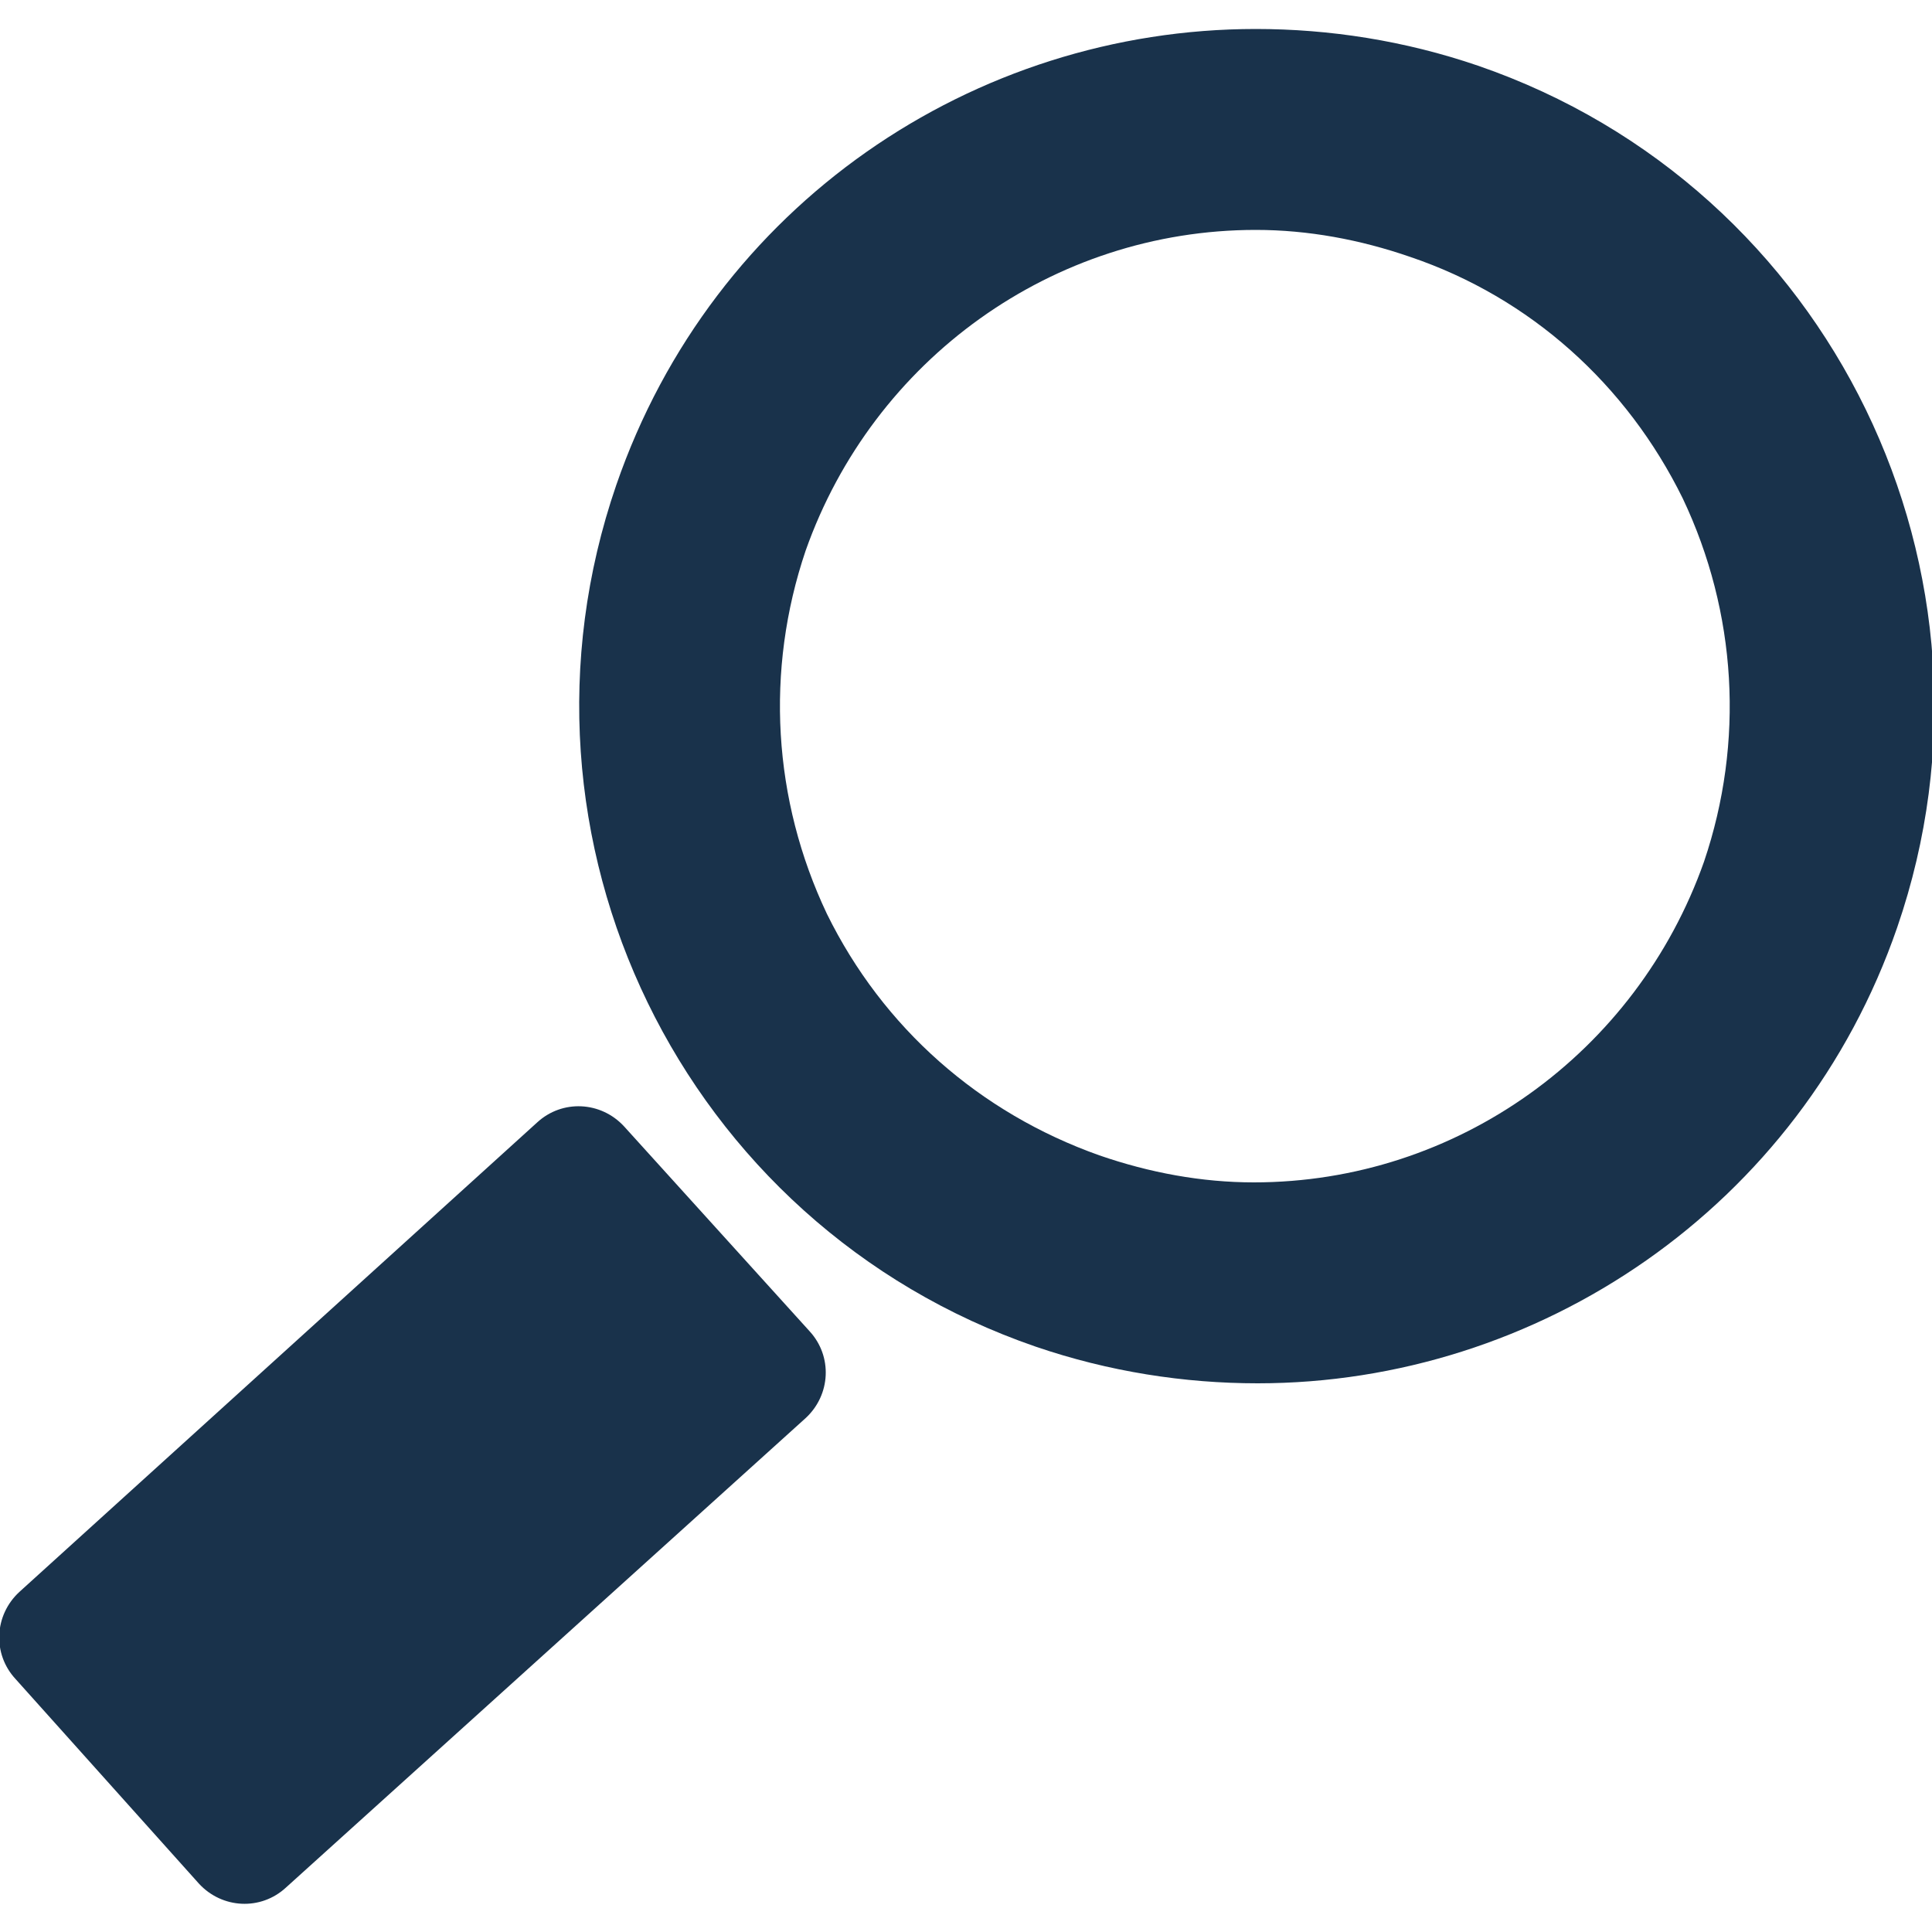
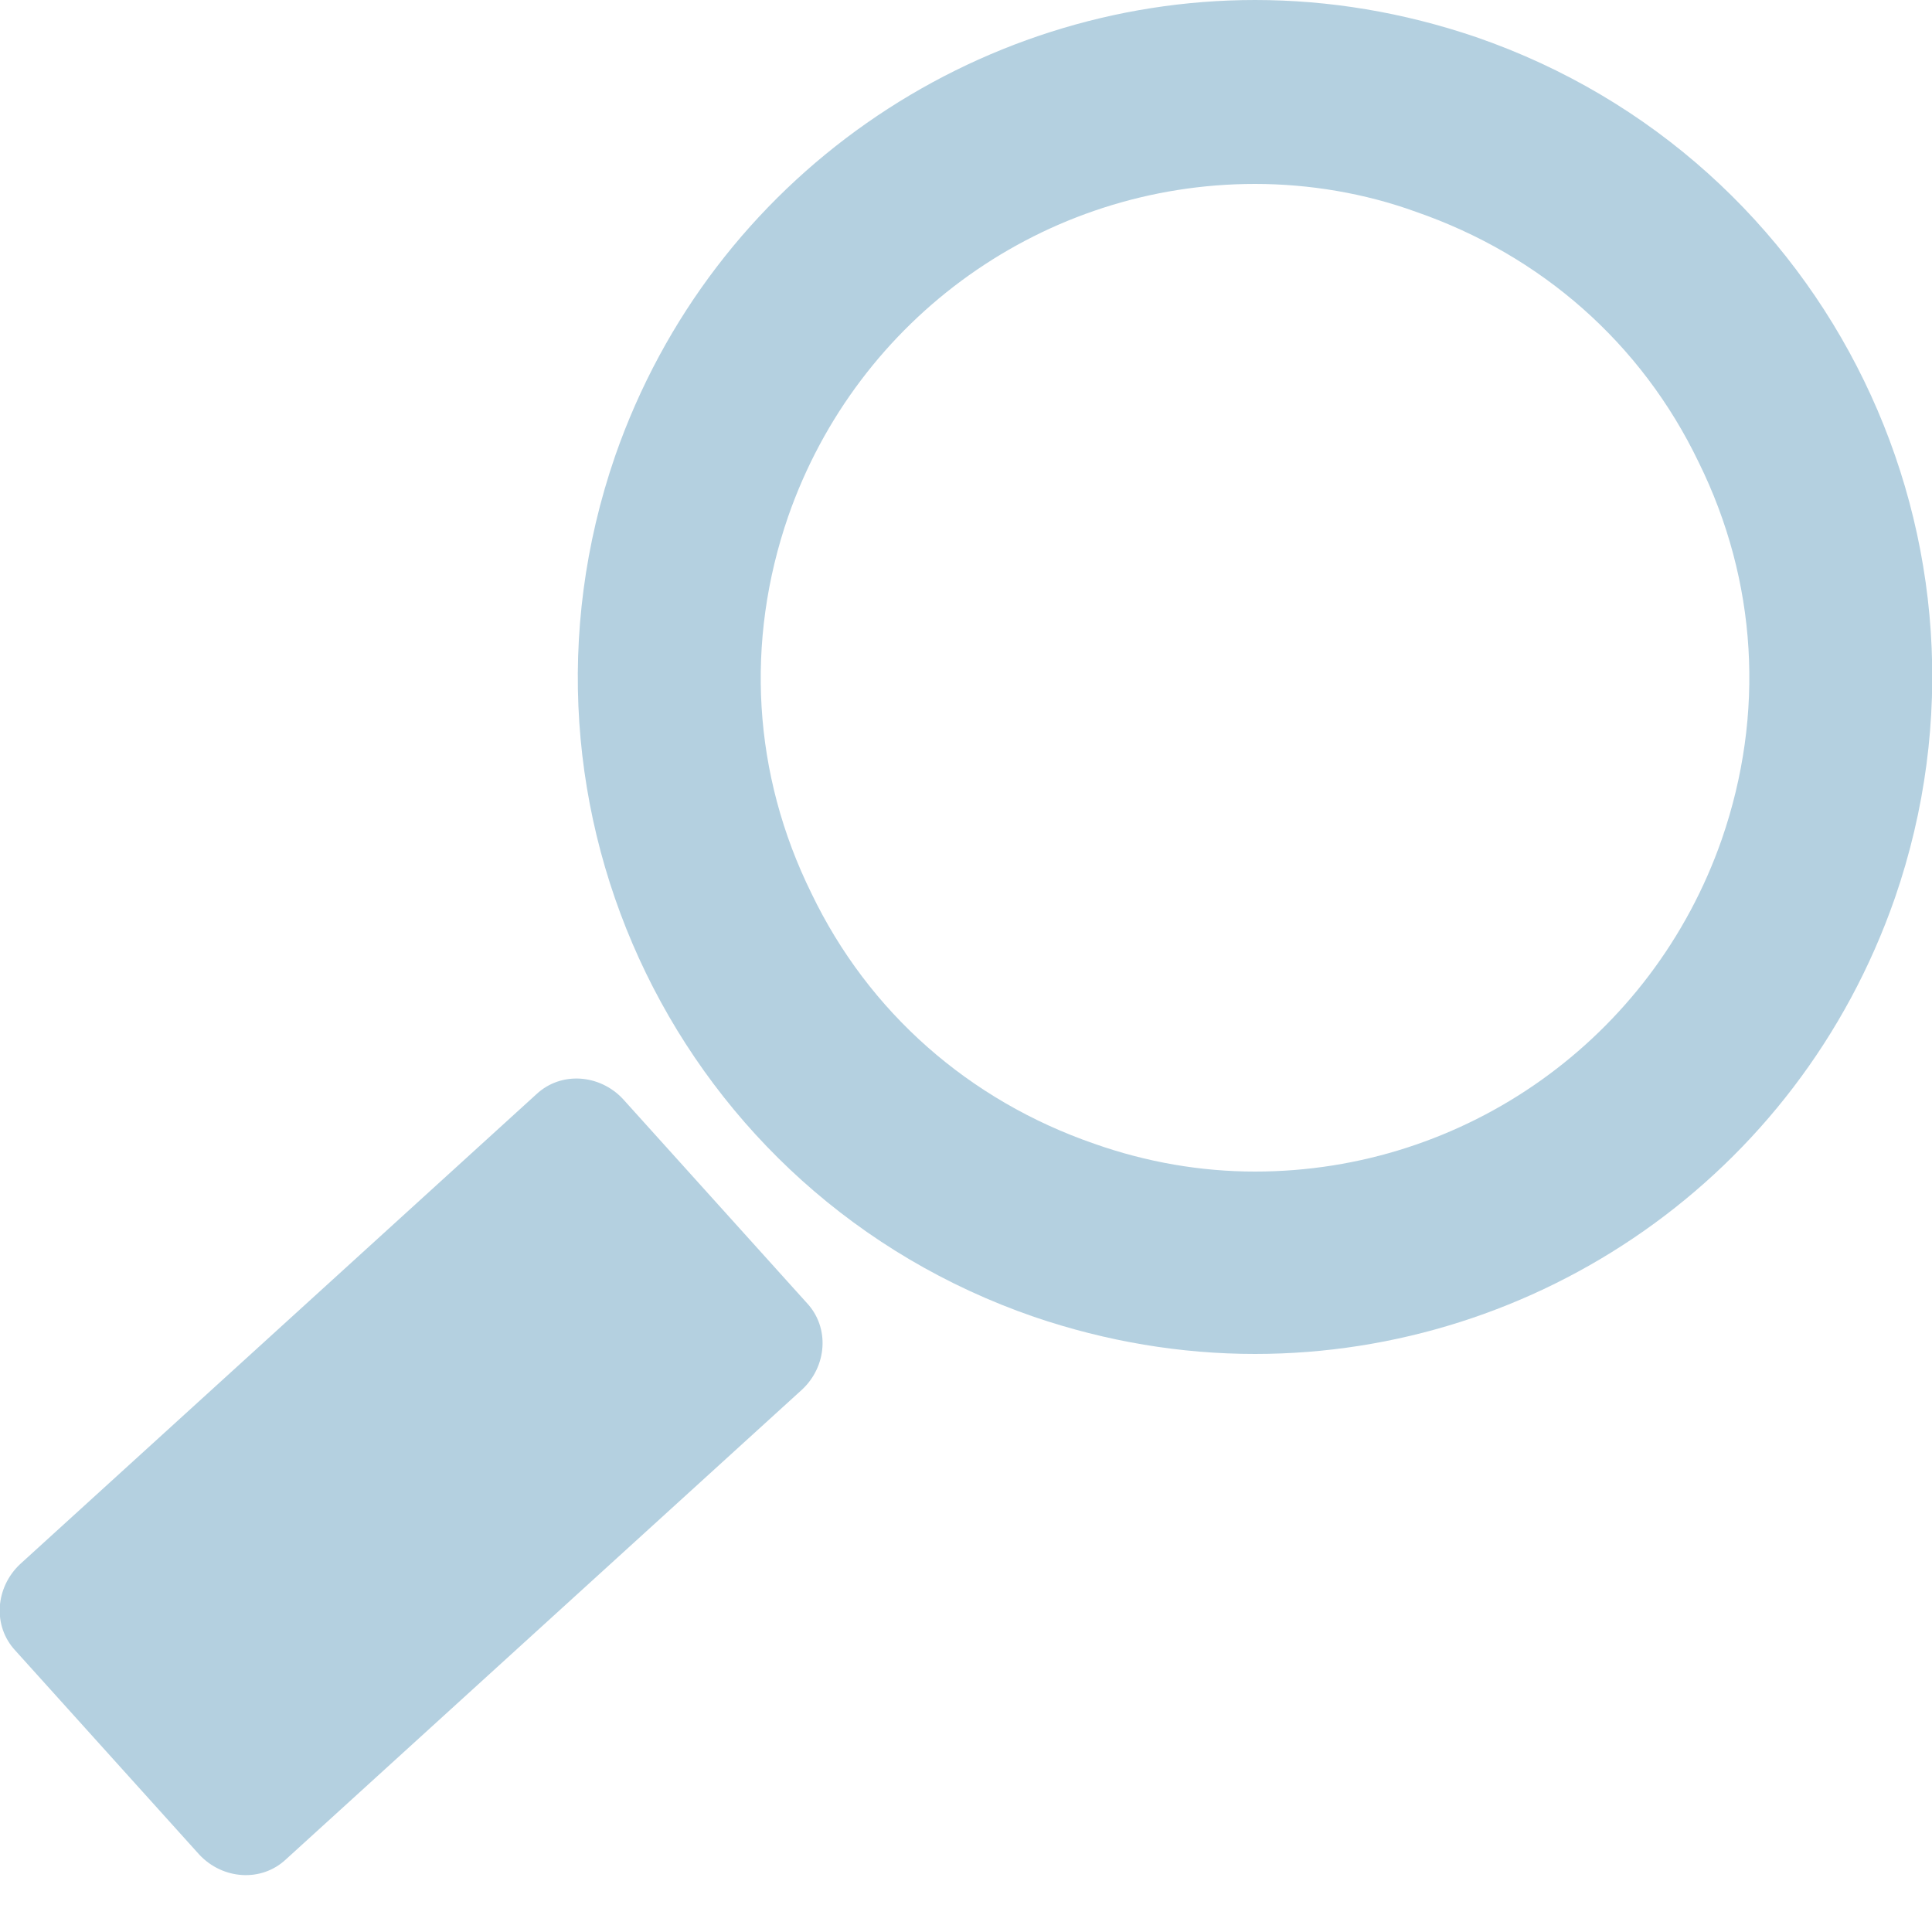
- <svg xmlns="http://www.w3.org/2000/svg" version="1.1" id="Calque_1" x="0px" y="0px" viewBox="0 0 100 100" style="enable-background:new 0 0 100 100;" xml:space="preserve">
+ <svg xmlns="http://www.w3.org/2000/svg" version="1.1" id="Calque_1" x="0px" y="0px" viewBox="0 0 125 125" style="enable-background:new 0 0 125 125;" xml:space="preserve">
  <style type="text/css">
- 	.st0{fill:#19324B;}
+ 	.st0{fill:#B4D0E0;}
</style>
  <g>
    <g>
-       <path class="st0" d="M0.8,86.9c-1.2-1.3-1.1-3.3,0.2-4.5l26.8-24.3c1.3-1.2,3.3-1.1,4.5,0.2l9.6,10.6c1.2,1.3,1.1,3.3-0.2,4.5    L14.8,97.7c-1.3,1.2-3.3,1.1-4.5-0.2L0.8,86.9z" />
+       <g>
+         <g>
+           <path class="st0" d="M1,106.8c-1.5-1.6-1.3-4.1,0.3-5.6l33.4-30.4c1.6-1.5,4.1-1.3,5.6,0.3l11.9,13.2c1.5,1.6,1.3,4.1-0.3,5.6      l-33.4,30.4c-1.6,1.5-4.1,1.3-5.6-0.3L1,106.8z" />
+         </g>
+       </g>
    </g>
    <g>
-       <path class="st0" d="M65,1.5c3.8,0,7.7,0.6,11.5,1.9c18.3,6.3,28,26.3,21.7,44.6c-5,14.5-18.6,23.6-33.1,23.6    c-3.8,0-7.7-0.6-11.5-1.9c-18.3-6.3-28-26.3-21.7-44.6C36.9,10.6,50.4,1.5,65,1.5 M65,11.9c-10.5,0-19.8,6.7-23.3,16.6    c-2.1,6.2-1.7,12.9,1.1,18.8c2.9,5.9,7.9,10.3,14.1,12.5c2.6,0.9,5.3,1.4,8,1.4c10.5,0,19.8-6.7,23.3-16.6    c2.1-6.2,1.7-12.9-1.1-18.8c-2.9-5.9-7.9-10.4-14.1-12.5l0,0C70.4,12.4,67.7,11.9,65,11.9L65,11.9z" />
+       <path class="st0" d="M81.2,0c4.8,0,9.6,0.8,14.3,2.4c22.9,7.9,35,32.8,27.1,55.7c-6.3,18.1-23.2,29.5-41.4,29.5    c-4.8,0-9.6-0.8-14.3-2.4c-22.9-7.9-35-32.8-27.1-55.7C46.1,11.4,63.1,0,81.2,0 M81.2,11.9c-13.6,0-25.7,8.6-30.2,21.5    c-2.8,8.1-2.3,16.7,1.5,24.4c3.7,7.7,10.2,13.4,18.3,16.2c3.4,1.2,6.9,1.8,10.4,1.8c13.6,0,25.7-8.6,30.2-21.5    c2.8-8.1,2.3-16.7-1.5-24.4c-3.7-7.7-10.2-13.4-18.3-16.2l0,0C88.3,12.5,84.7,11.9,81.2,11.9L81.2,11.9z" />
    </g>
  </g>
</svg>
